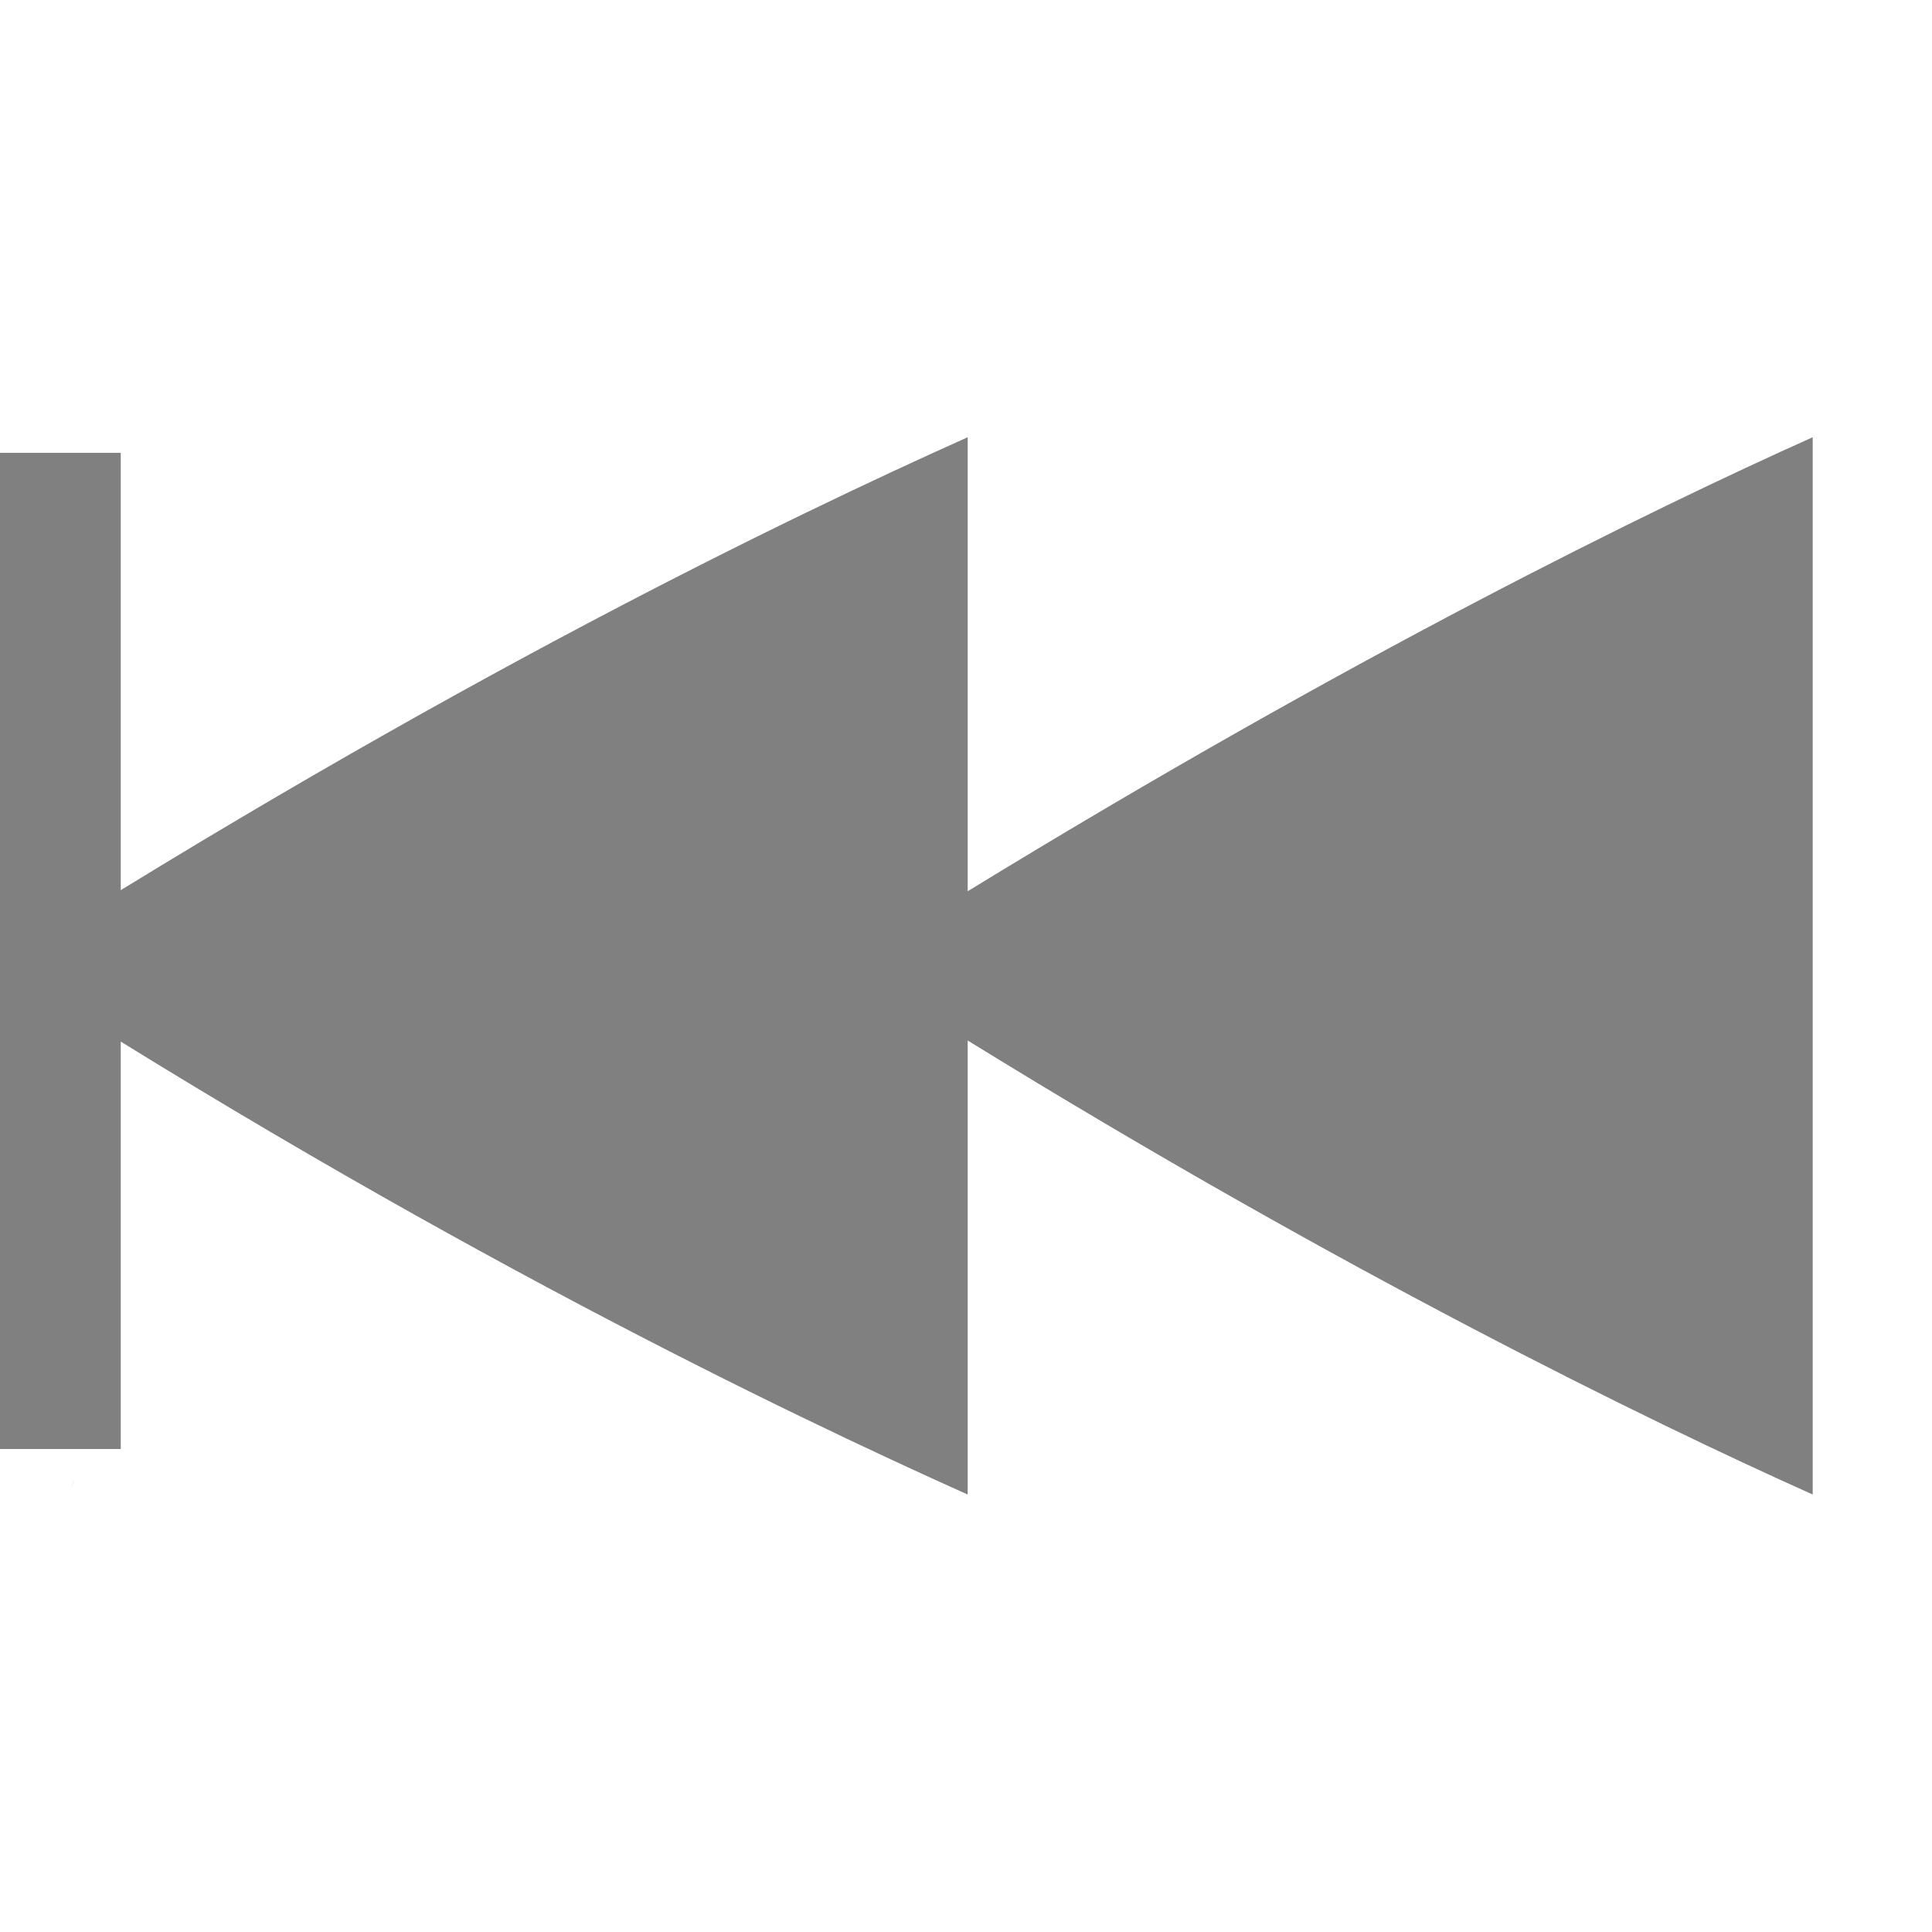
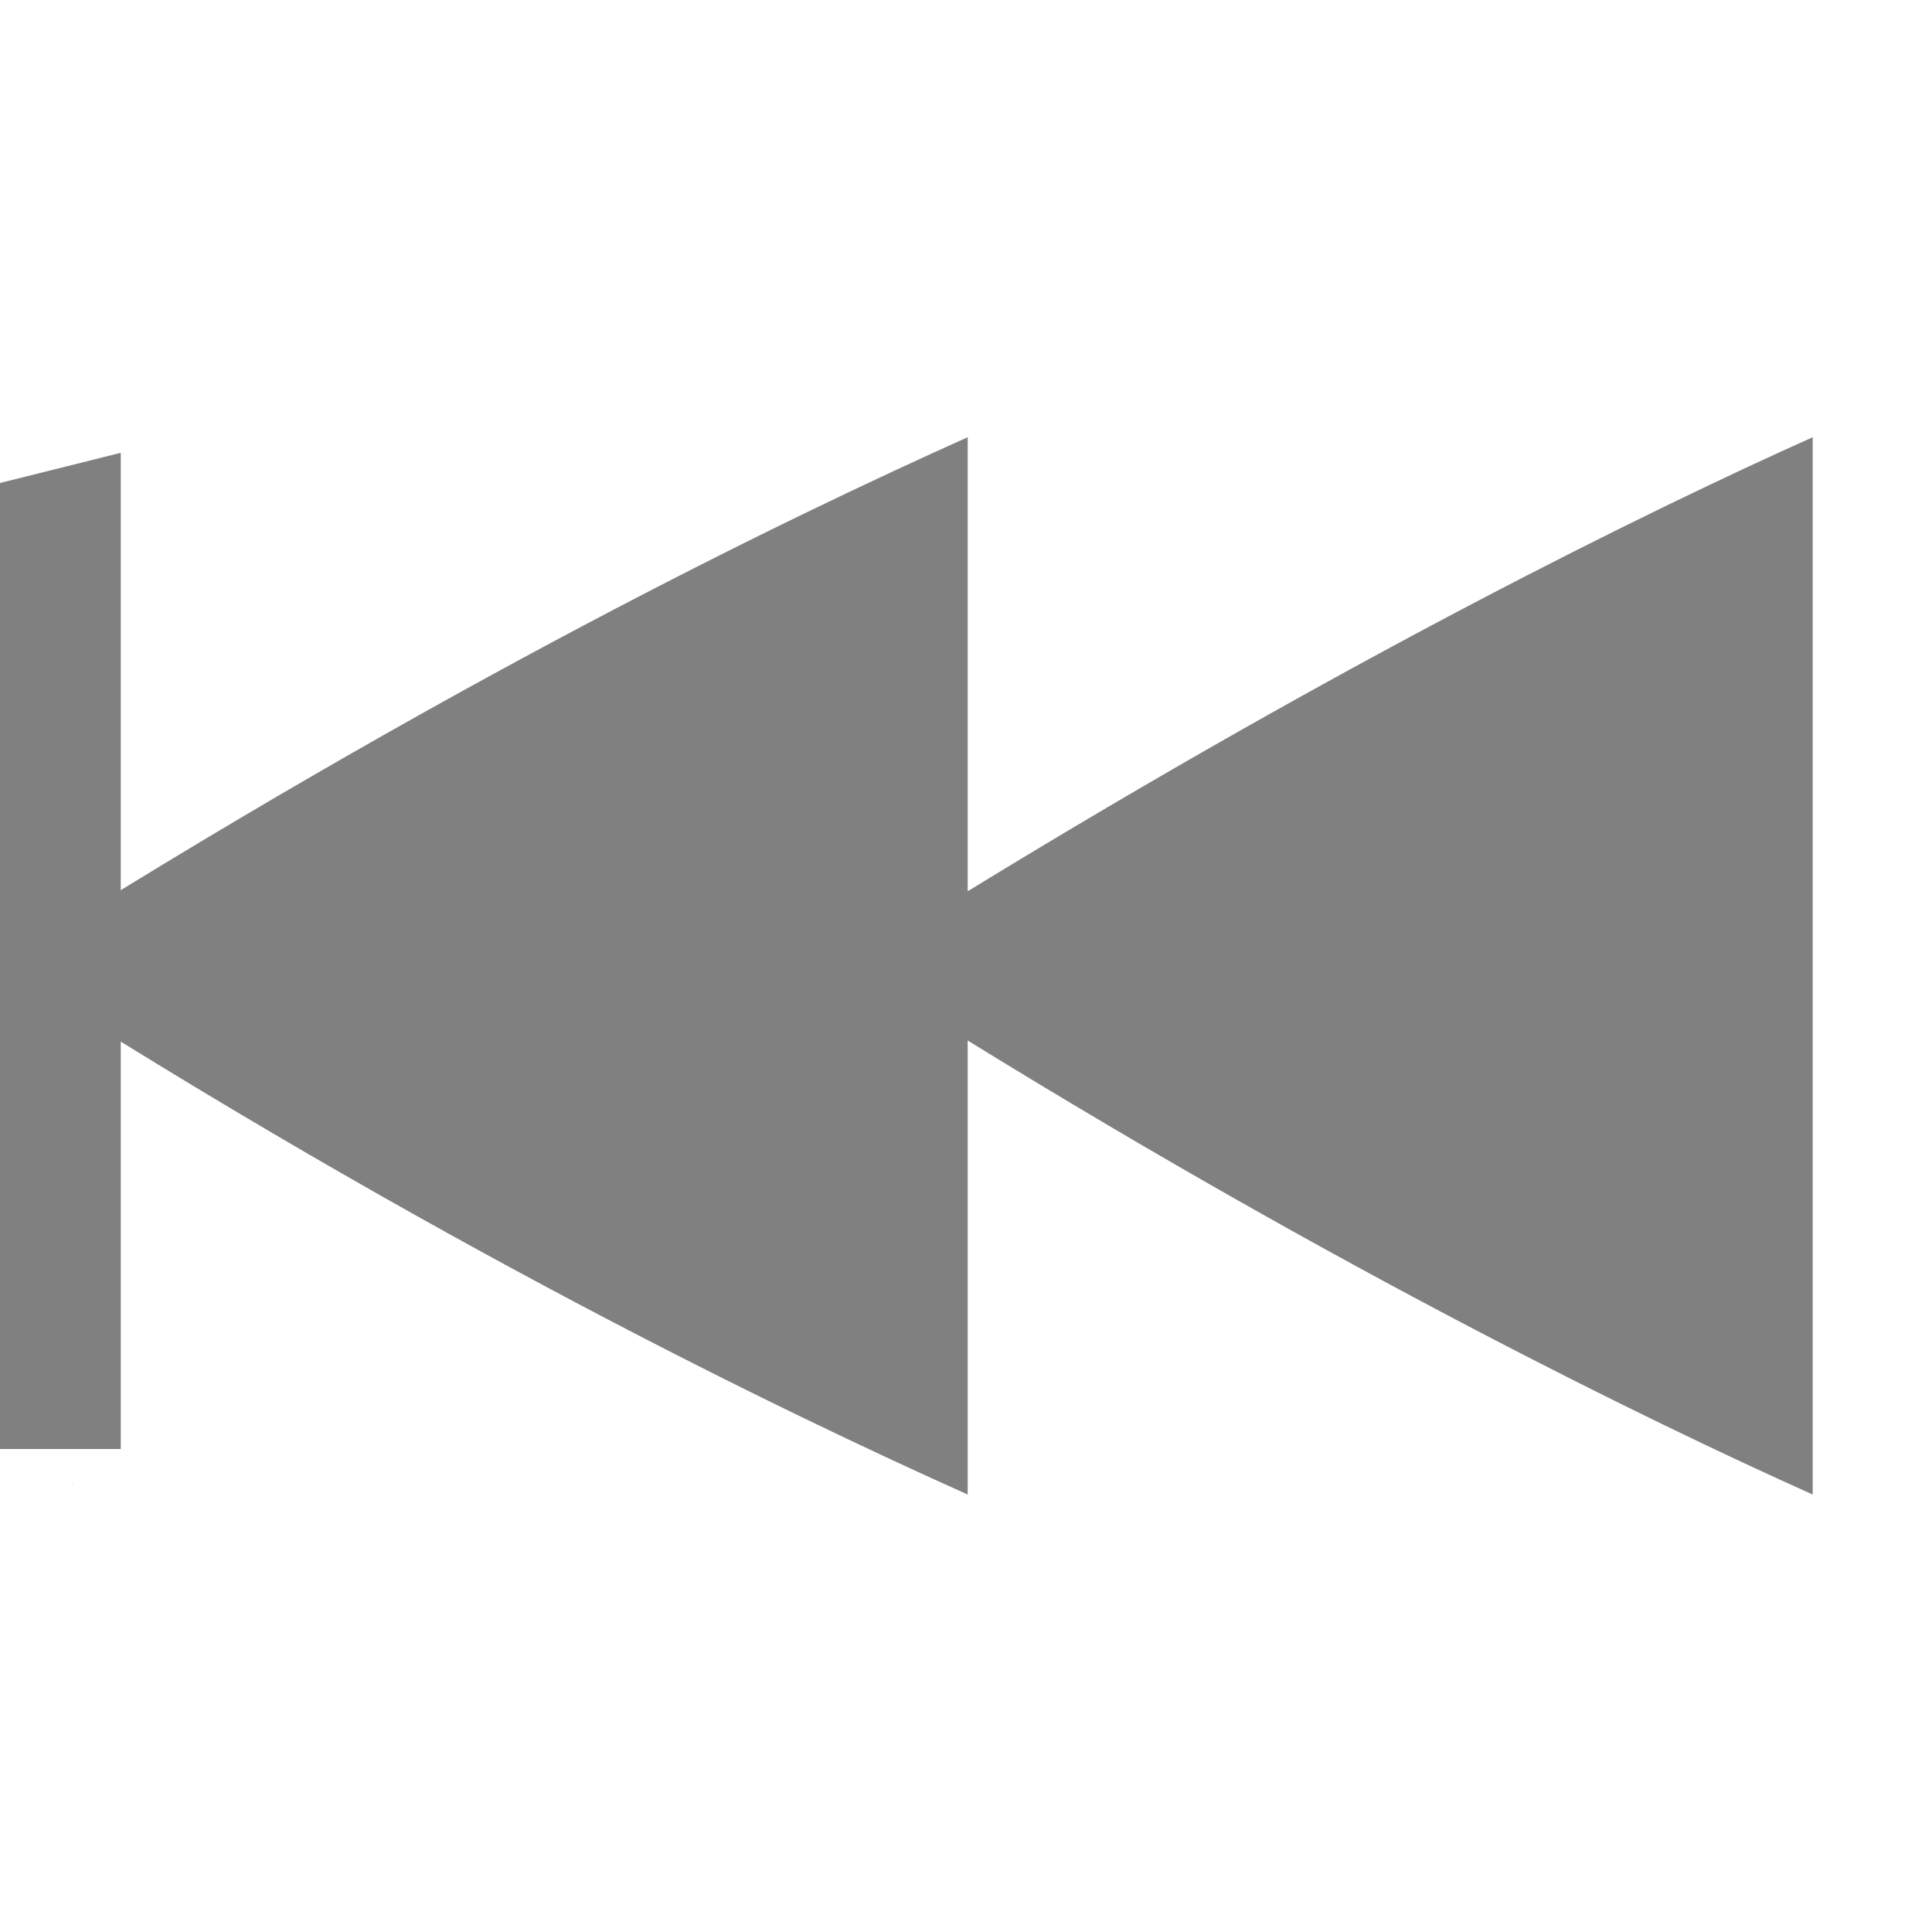
- <svg xmlns="http://www.w3.org/2000/svg" height="16" width="16" version="1.1" id="svg8">
-   <defs id="defs12" />
-   <g color="#000" transform="translate(-32 -220)" id="g6">
-     <path d="M40.014 223.621c-1.484.665-4.309 2.024-8.014 4.375 3.584 2.302 6.501 3.703 8.014 4.381v-3.76c3.101 1.913 5.636 3.15 6.998 3.76v-8.756c-1.34.6-3.813 1.809-6.998 3.76zM32.619 232.258c-.01.021-.002.001-.01.017a.67.67 0 01-.018.037l.001-.001.026-.052z" fill="gray" overflow="visible" style="marker:none" id="path2" />
-     <path d="m 33,232 h -1 v -8.25 h 1 z" fill="#808080" font-family="sans-serif" font-weight="400" overflow="visible" style="line-height:normal;text-indent:0;text-align:start;text-decoration:none;text-decoration-line:none;text-decoration-style:solid;text-decoration-color:#000000;text-transform:none;white-space:normal;isolation:auto;mix-blend-mode:normal;solid-color:#000000;solid-opacity:1;marker:none" id="path4" />
+ <svg xmlns="http://www.w3.org/2000/svg" height="16" width="16">
+   <g color="#000" fill="gray">
+     <path d="M8.014 3.621C6.53 4.286 3.705 5.645 0 7.996c3.584 2.302 6.501 3.703 8.014 4.381v-3.76c3.101 1.913 5.636 3.15 6.998 3.76V3.621c-1.34.6-3.813 1.809-6.998 3.76zM.619 12.258c-.01.021-.002.001-.01.017a.67.67 0 0 1-.018.037l.001-.001.026-.052z" overflow="visible" style="marker:none" />
+     <path d="M1 12H0V4l1-.25z" font-family="sans-serif" font-weight="400" overflow="visible" style="line-height:normal;text-indent:0;text-align:start;text-decoration-line:none;text-decoration-style:solid;text-decoration-color:#000;text-transform:none;isolation:auto;mix-blend-mode:normal;marker:none" white-space="normal" />
  </g>
</svg>
